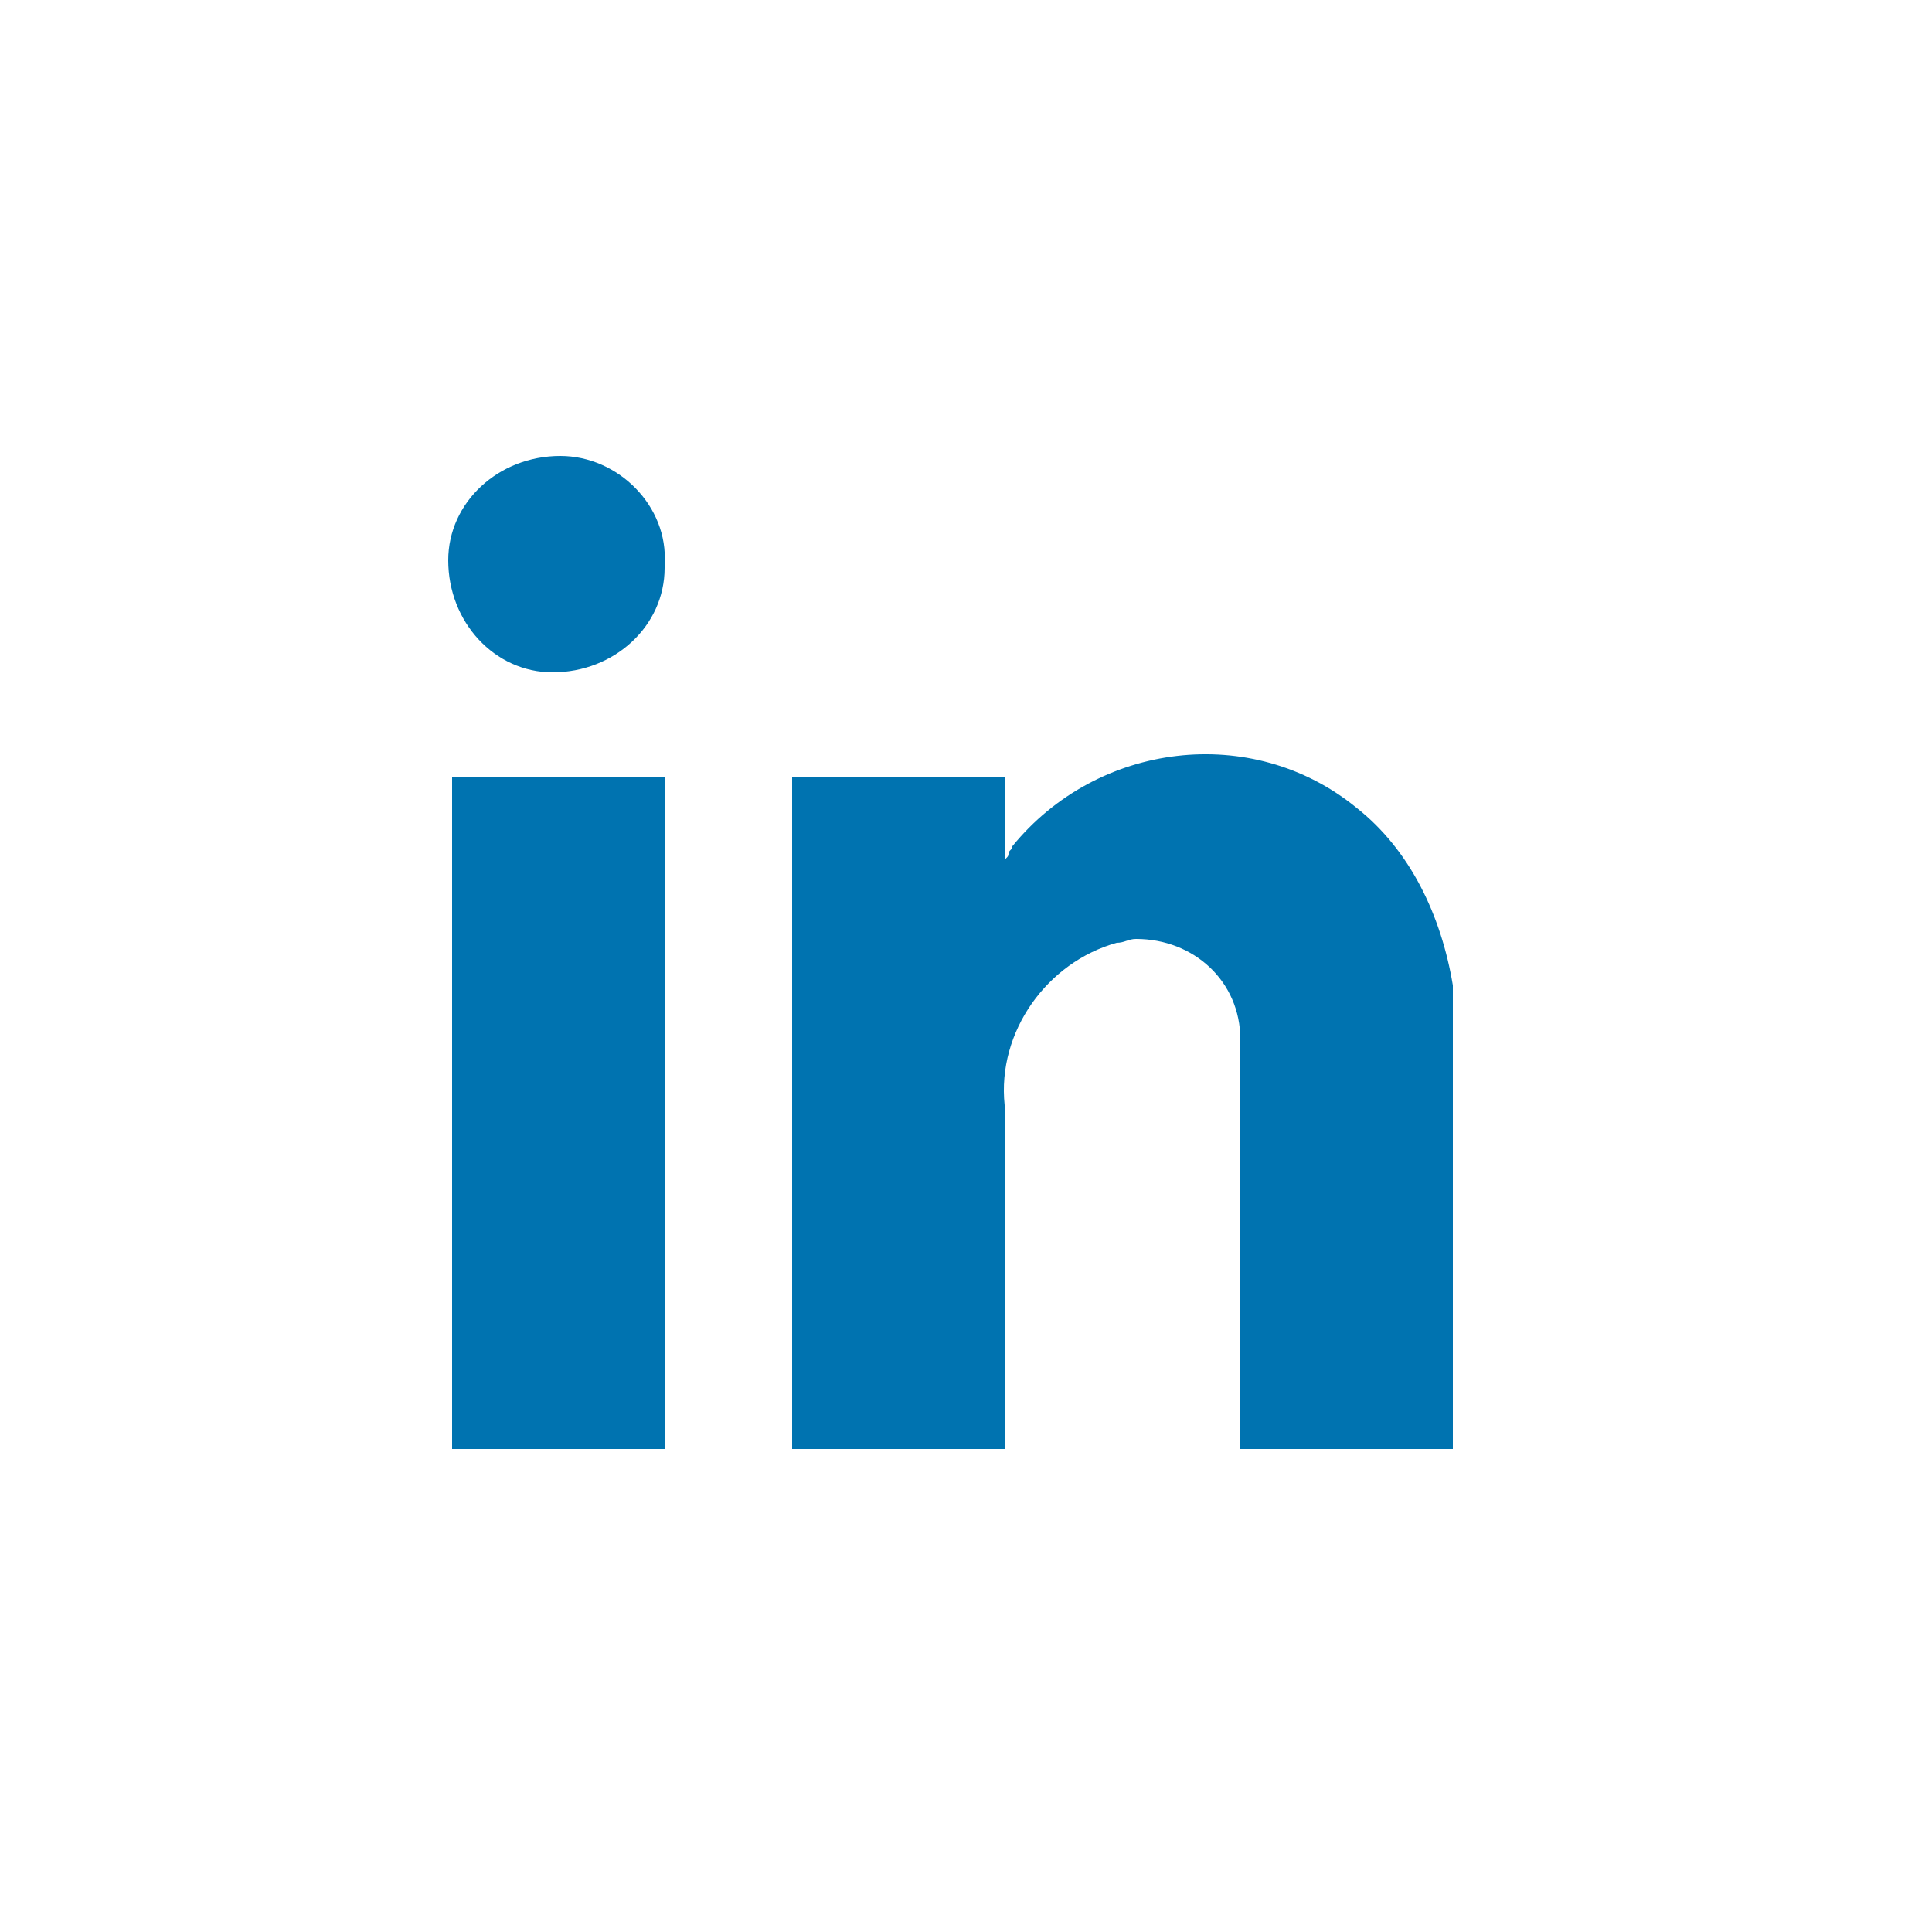
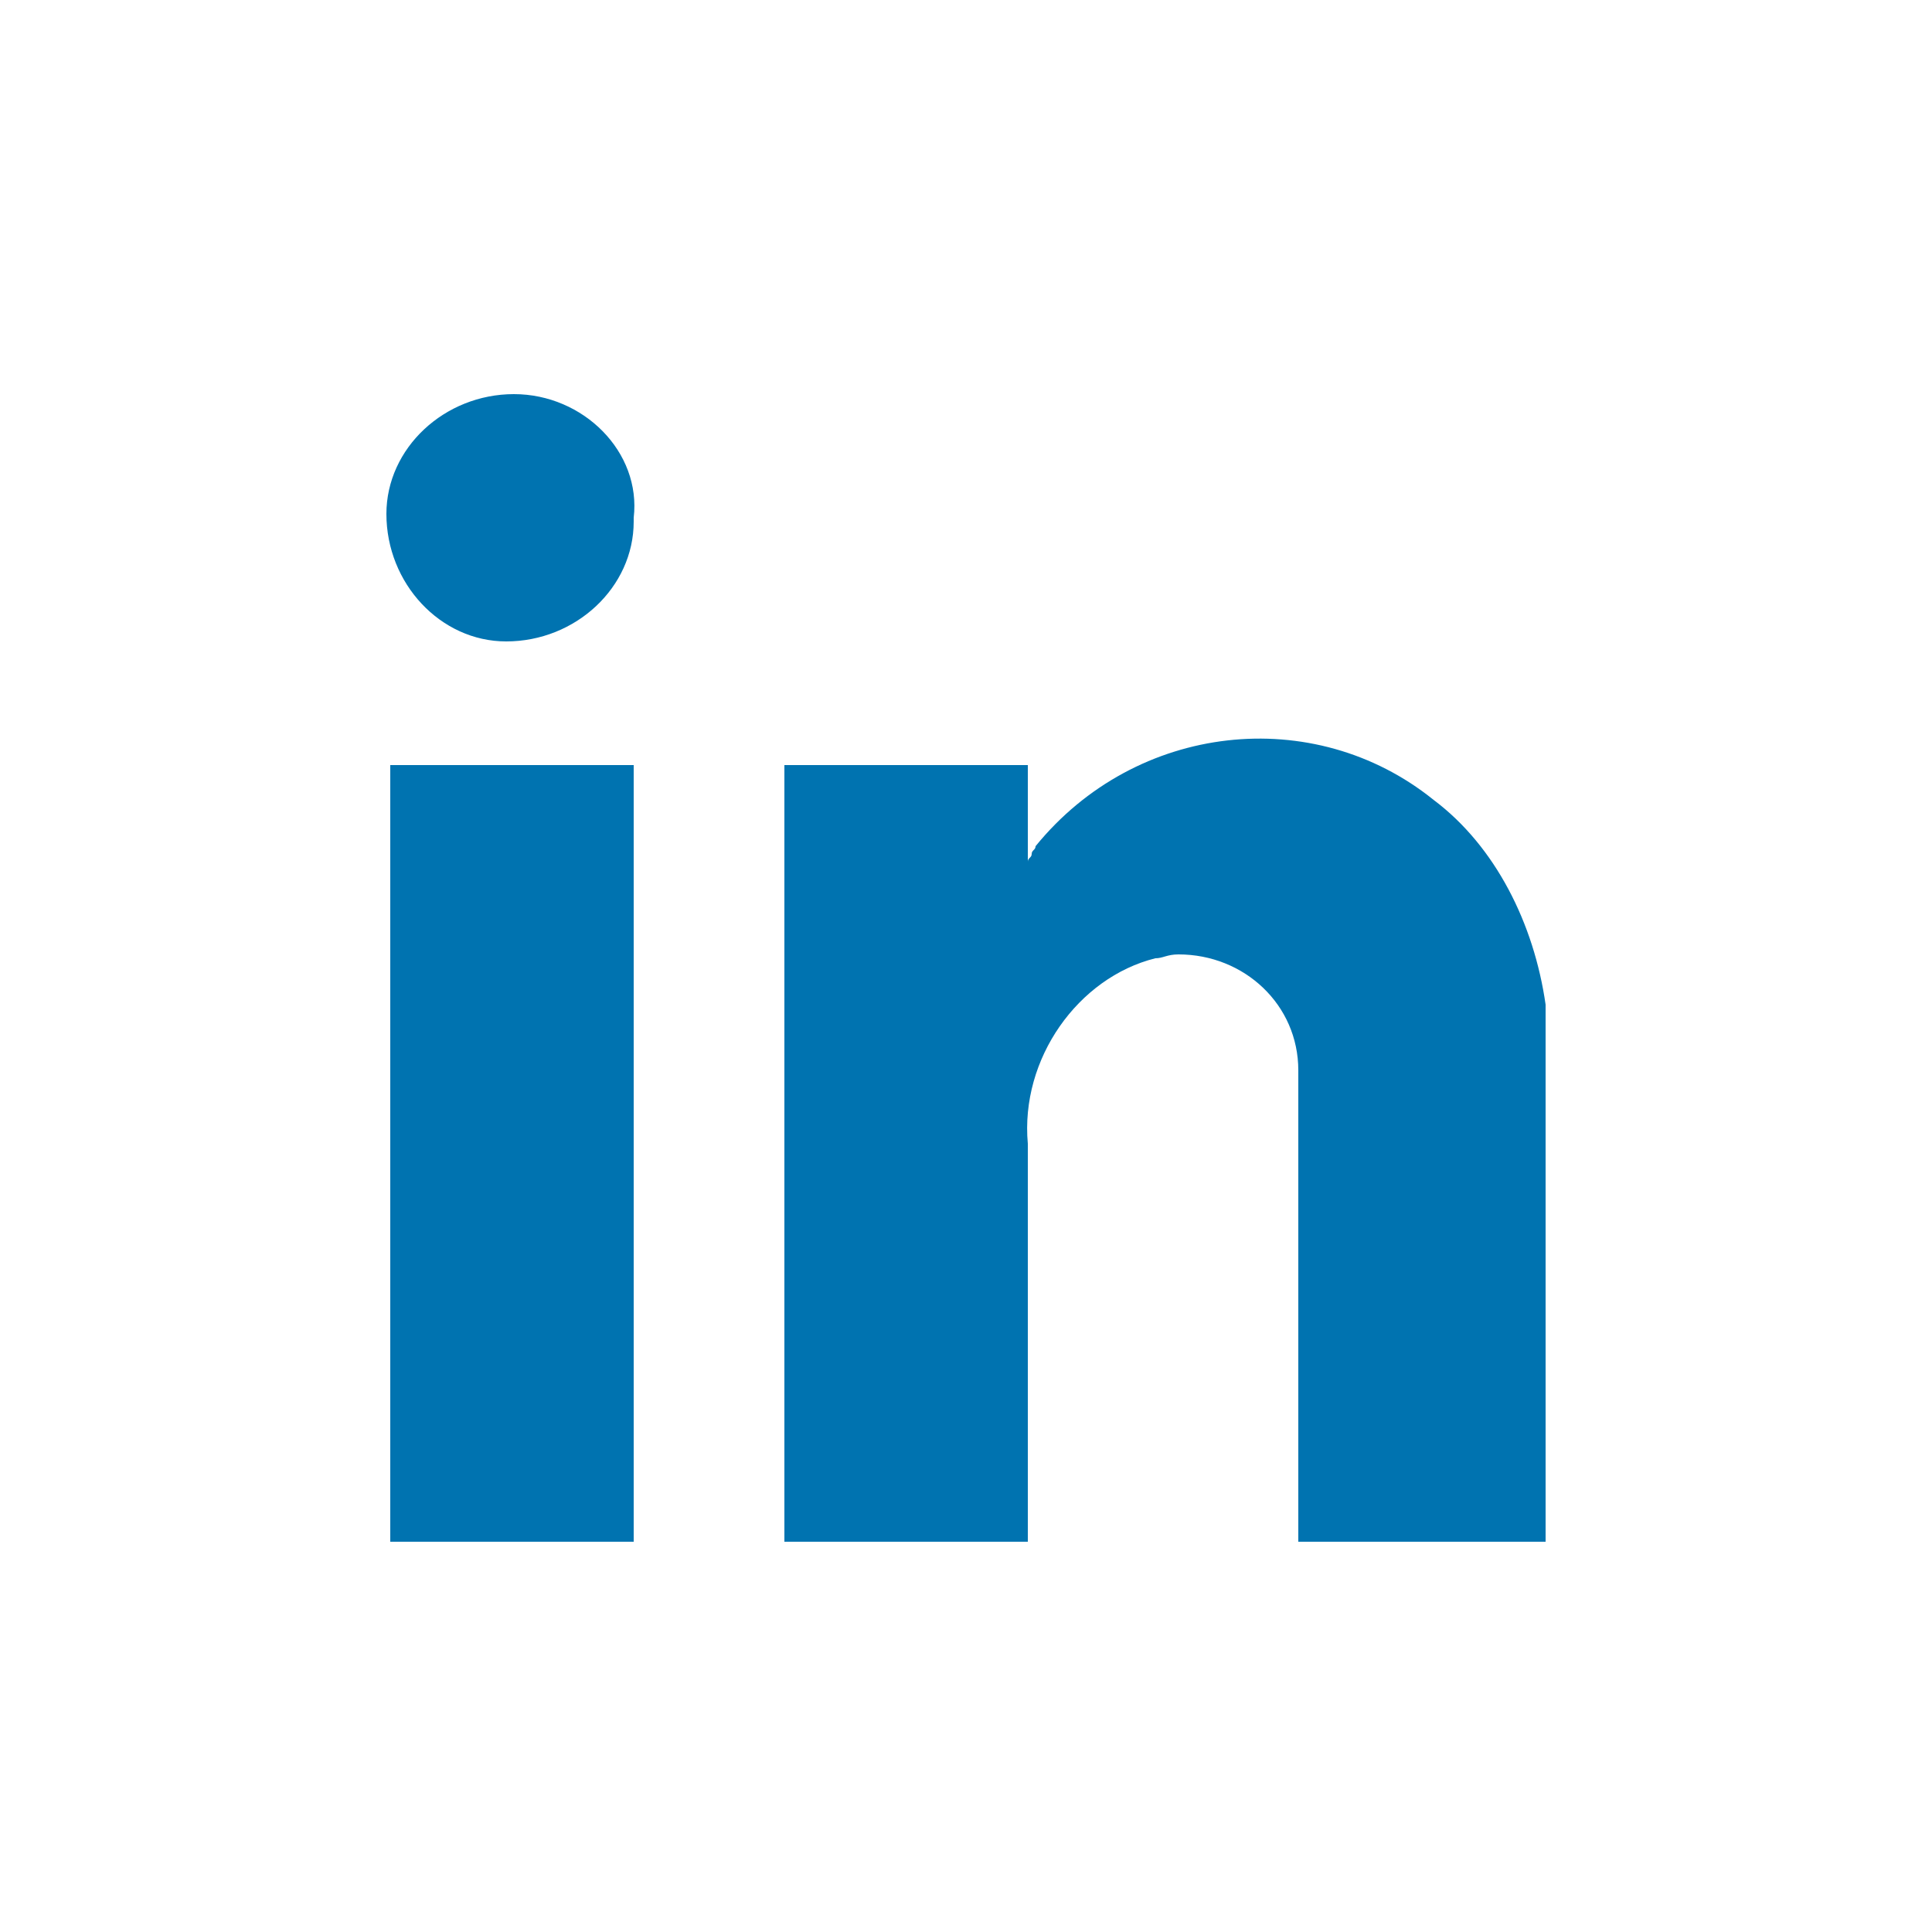
<svg xmlns="http://www.w3.org/2000/svg" version="1.0" id="Layer_1" x="0px" y="0px" viewBox="0 0 50 50" enable-background="new 0 0 50 50" xml:space="preserve">
  <rect fill="#FFFFFF" width="50" height="50" />
-   <path id="in" fill="#0073B0" d="M11.7,20.1h5.5v17.4h-5.5C11.7,37.5,11.7,20.1,11.7,20.1z M35.1,20.9c-2.7-2.2-6.7-1.7-8.9,1  c0,0.1-0.1,0.1-0.1,0.2S26,22.2,26,22.3v-2.2h-5.5v17.4H26v-8.9c-0.2-1.9,1.1-3.7,2.9-4.2c0.2,0,0.3-0.1,0.5-0.1  c1.5,0,2.7,1.1,2.7,2.6l0,0v10.6h5.5v-12C37.3,23.7,36.5,22,35.1,20.9L35.1,20.9z M14.5,11.8c-1.6,0-2.9,1.2-2.9,2.7  c0,1.6,1.2,2.9,2.7,2.9c1.6,0,2.9-1.2,2.9-2.7v-0.1C17.3,13.1,16,11.8,14.5,11.8z" />
+   <path id="in" fill="#0073B0" d="M10.1,19.8h6.3v20.1h-6.3C10.1,39.8,10.1,19.8,10.1,19.8z M37.1,20.7c-3.1-2.5-7.7-2-10.3,1.2  c0,0.1-0.1,0.1-0.1,0.2s-0.1,0.1-0.1,0.2v-2.5h-6.3v20.1h6.3V29.6c-0.2-2.2,1.3-4.3,3.3-4.8c0.2,0,0.3-0.1,0.6-0.1  c1.7,0,3.1,1.3,3.1,3l0,0v12.2H40V26C39.7,23.9,38.7,21.9,37.1,20.7L37.1,20.7z M13.3,10.2c-1.8,0-3.3,1.4-3.3,3.1  c0,1.8,1.4,3.3,3.1,3.3c1.8,0,3.3-1.4,3.3-3.1v-0.1C16.6,11.7,15.1,10.2,13.3,10.2z" />
</svg>
